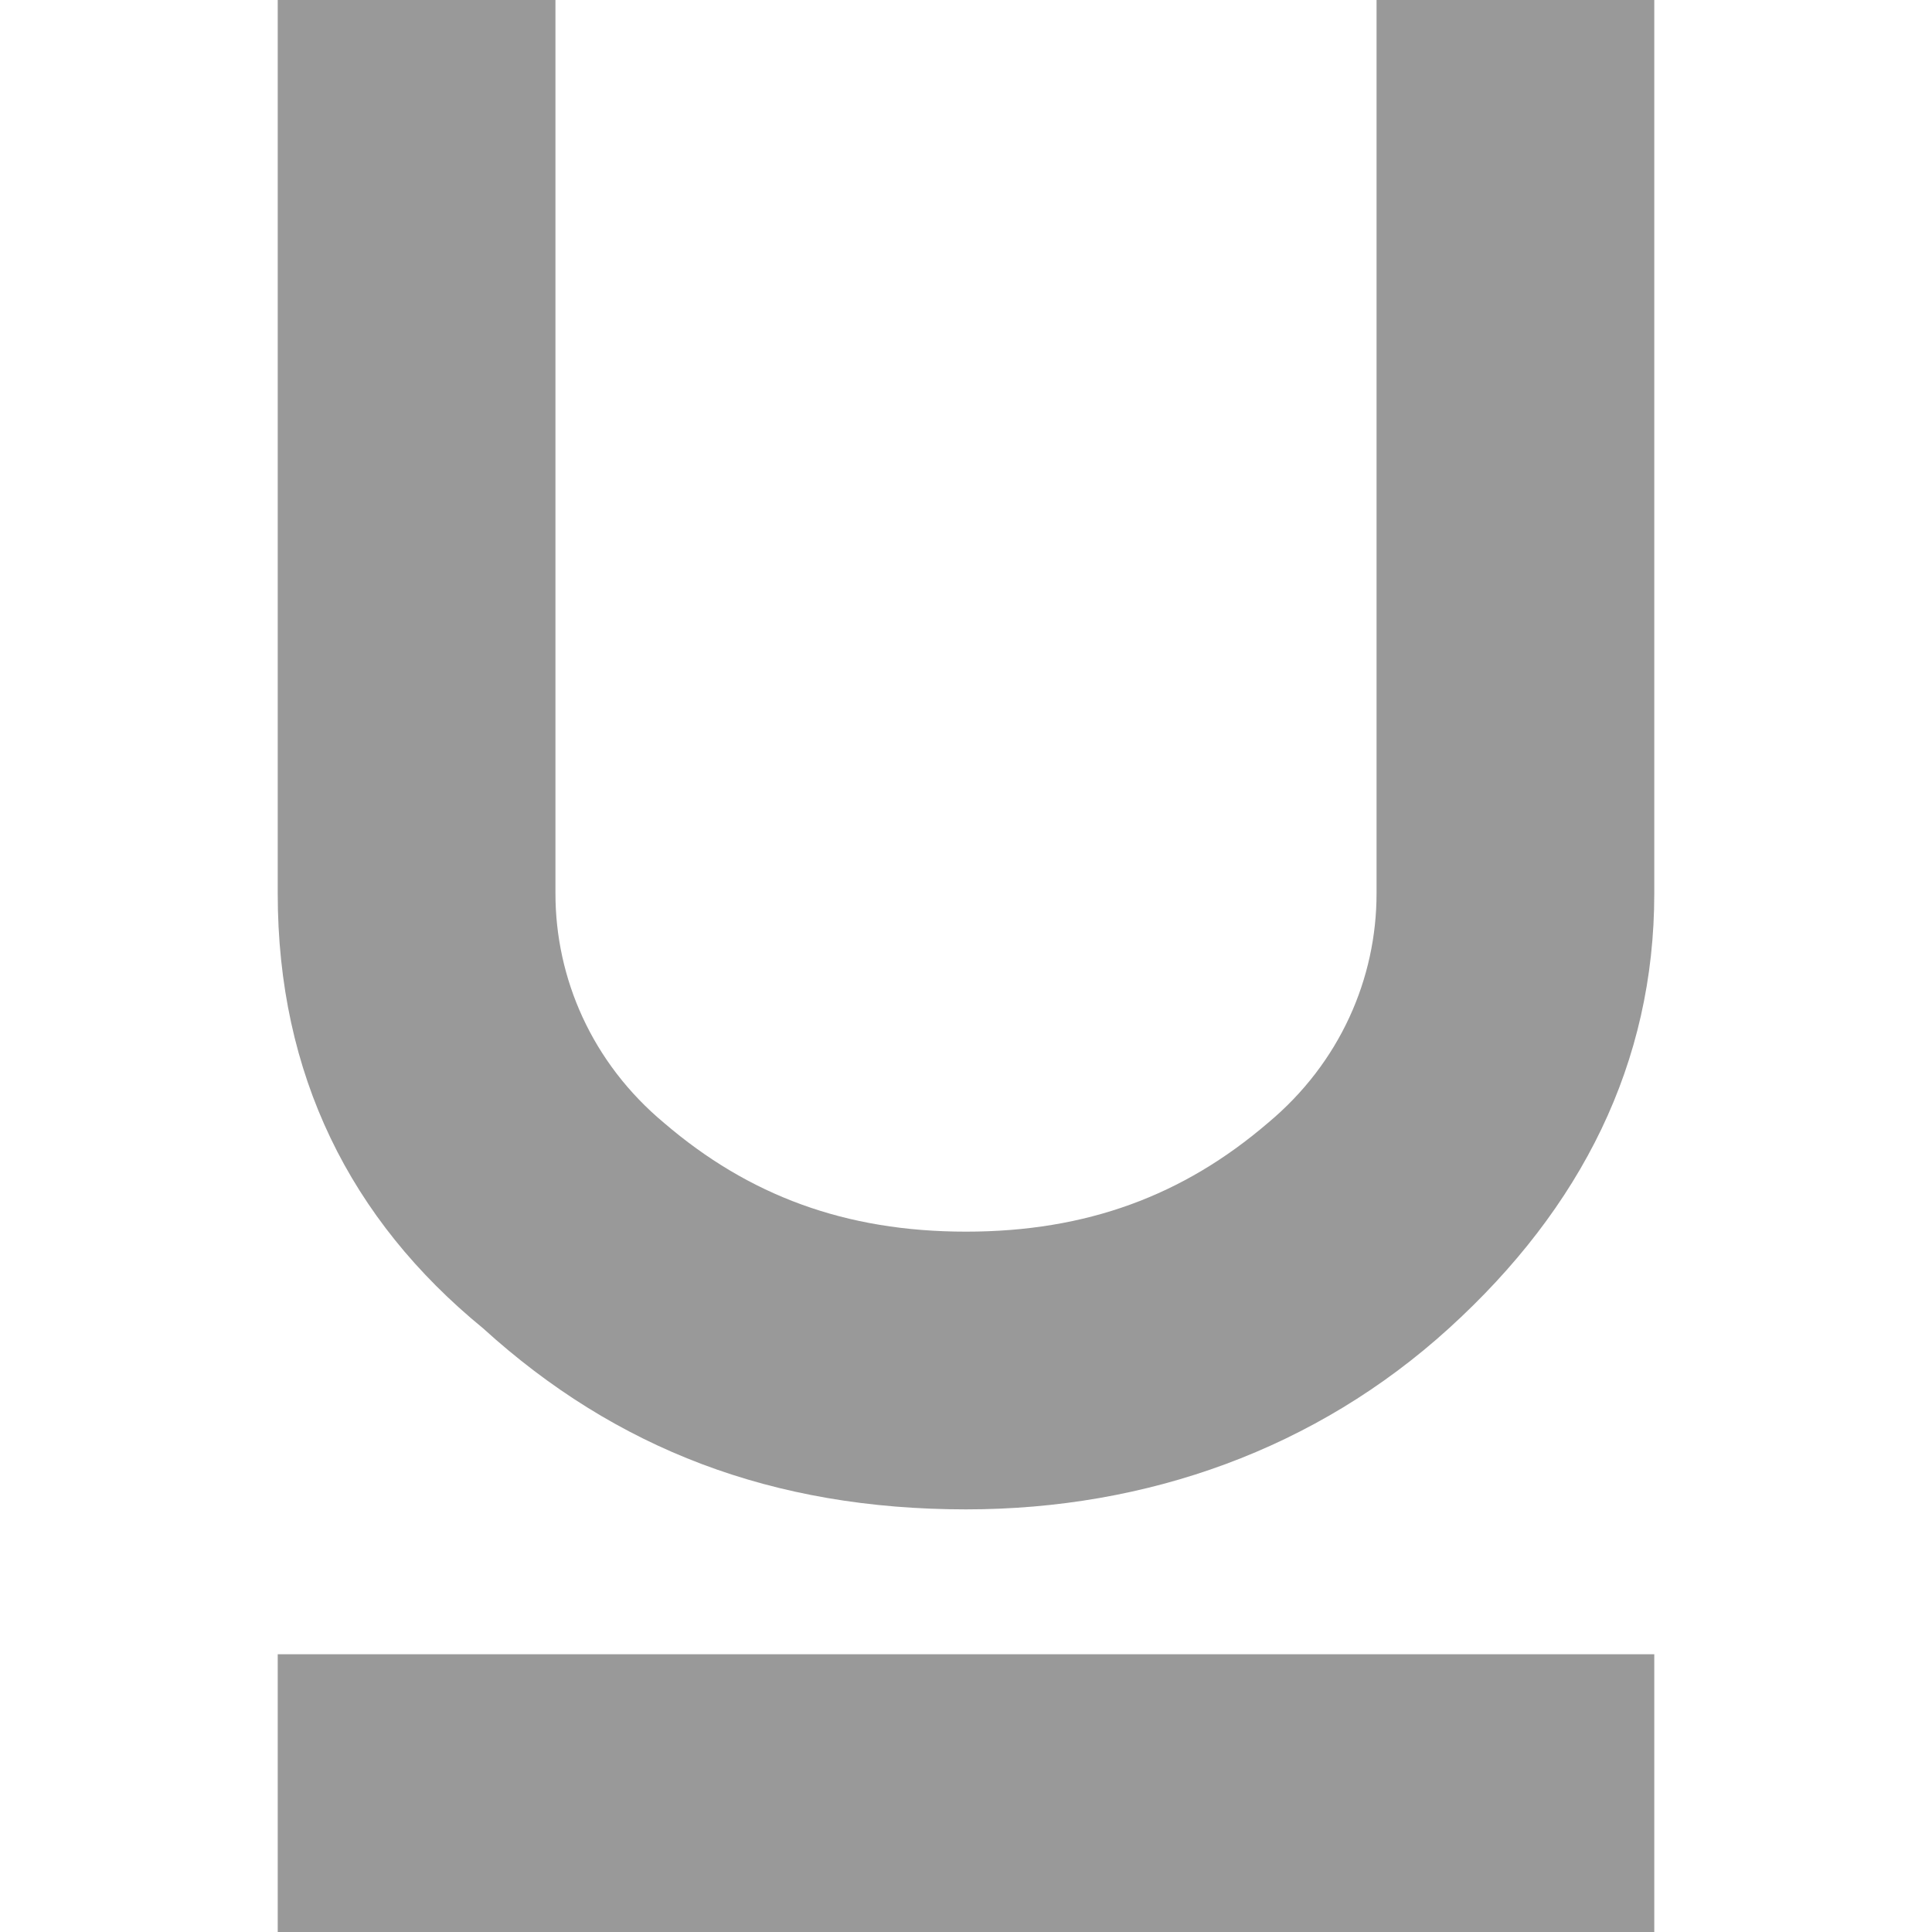
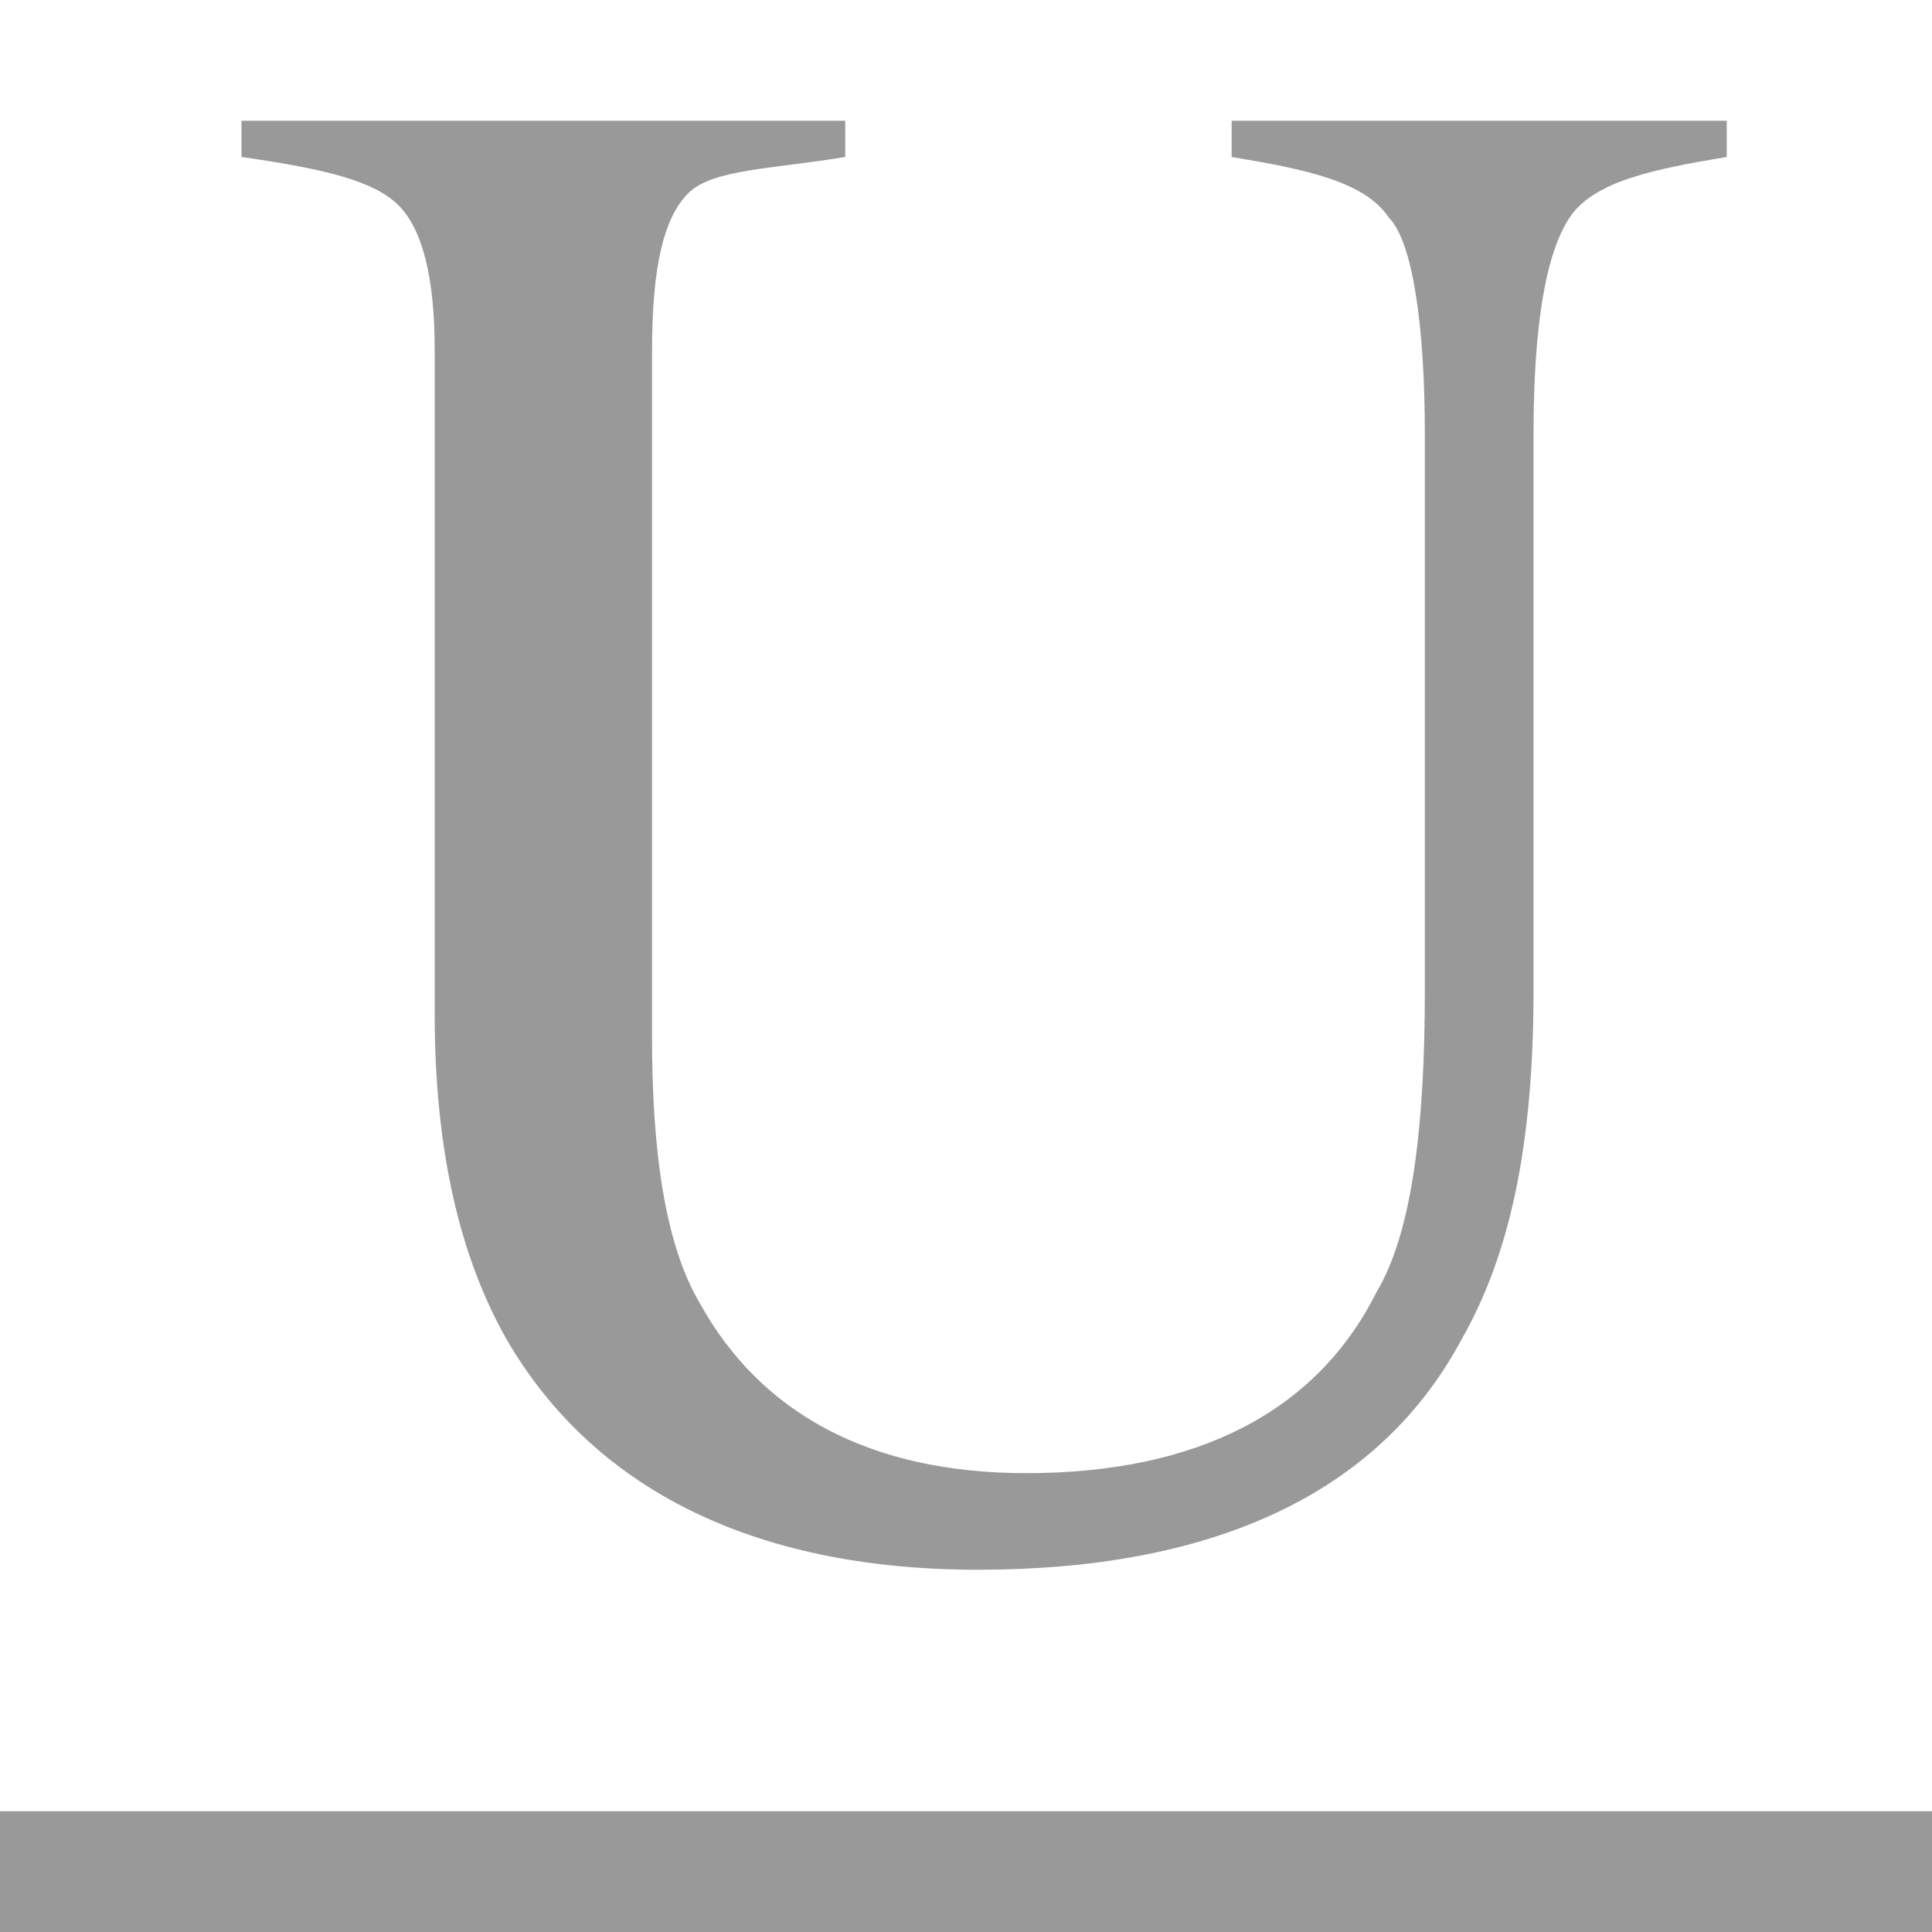
- <svg xmlns="http://www.w3.org/2000/svg" version="1.1" x="0px" y="0px" width="16px" height="16px" viewBox="-2.3 0 16 16" style="overflow:visible;enable-background:new -2.3 0 16 16;" xml:space="preserve" preserveAspectRatio="xMinYMid meet">
+ <svg xmlns="http://www.w3.org/2000/svg" version="1.1" x="0px" y="0px" width="16px" height="16px" viewBox="0 -1 16 16" style="overflow:visible;enable-background:new 0 -1 16 16;" xml:space="preserve">
  <defs>
</defs>
-   <path style="fill:#999999;" d="M9.1,0h2.3v7.4c0,1.4-0.6,2.6-1.7,3.6c-1.1,1-2.5,1.5-4,1.5c-1.6,0-2.9-0.5-4-1.5  C0.6,10.1,0,8.9,0,7.4V0h2.3v7.4c0,0.7,0.3,1.4,0.9,1.9c0.7,0.6,1.5,0.9,2.5,0.9c1,0,1.8-0.3,2.5-0.9c0.6-0.5,0.9-1.2,0.9-1.9V0z   M0,13.7h11.4V16H0V13.7z" />
+   <path style="fill:#999999;" d="M16,15H0v-1h16V15z M2,0v0.3c0.7,0.1,1.1,0.2,1.3,0.4c0.2,0.2,0.3,0.6,0.3,1.2v5.5  c0,1.1,0.2,2,0.6,2.7c0.7,1.2,2,1.9,3.9,1.9c1.9,0,3.3-0.6,4-1.9c0.4-0.7,0.6-1.6,0.6-2.9V2.6c0-0.9,0.1-1.5,0.3-1.8  s0.7-0.4,1.3-0.5V0h-4.1v0.3c0.6,0.1,1.1,0.2,1.3,0.5c0.2,0.2,0.3,0.9,0.3,1.8v4.6c0,1.1-0.1,2-0.4,2.5c-0.5,1-1.5,1.5-2.9,1.5  c-1.3,0-2.2-0.5-2.7-1.4C5.5,9.3,5.4,8.5,5.4,7.6V1.9c0-0.7,0.1-1.1,0.3-1.3S6.4,0.4,7,0.3V0H2z" />
</svg>
